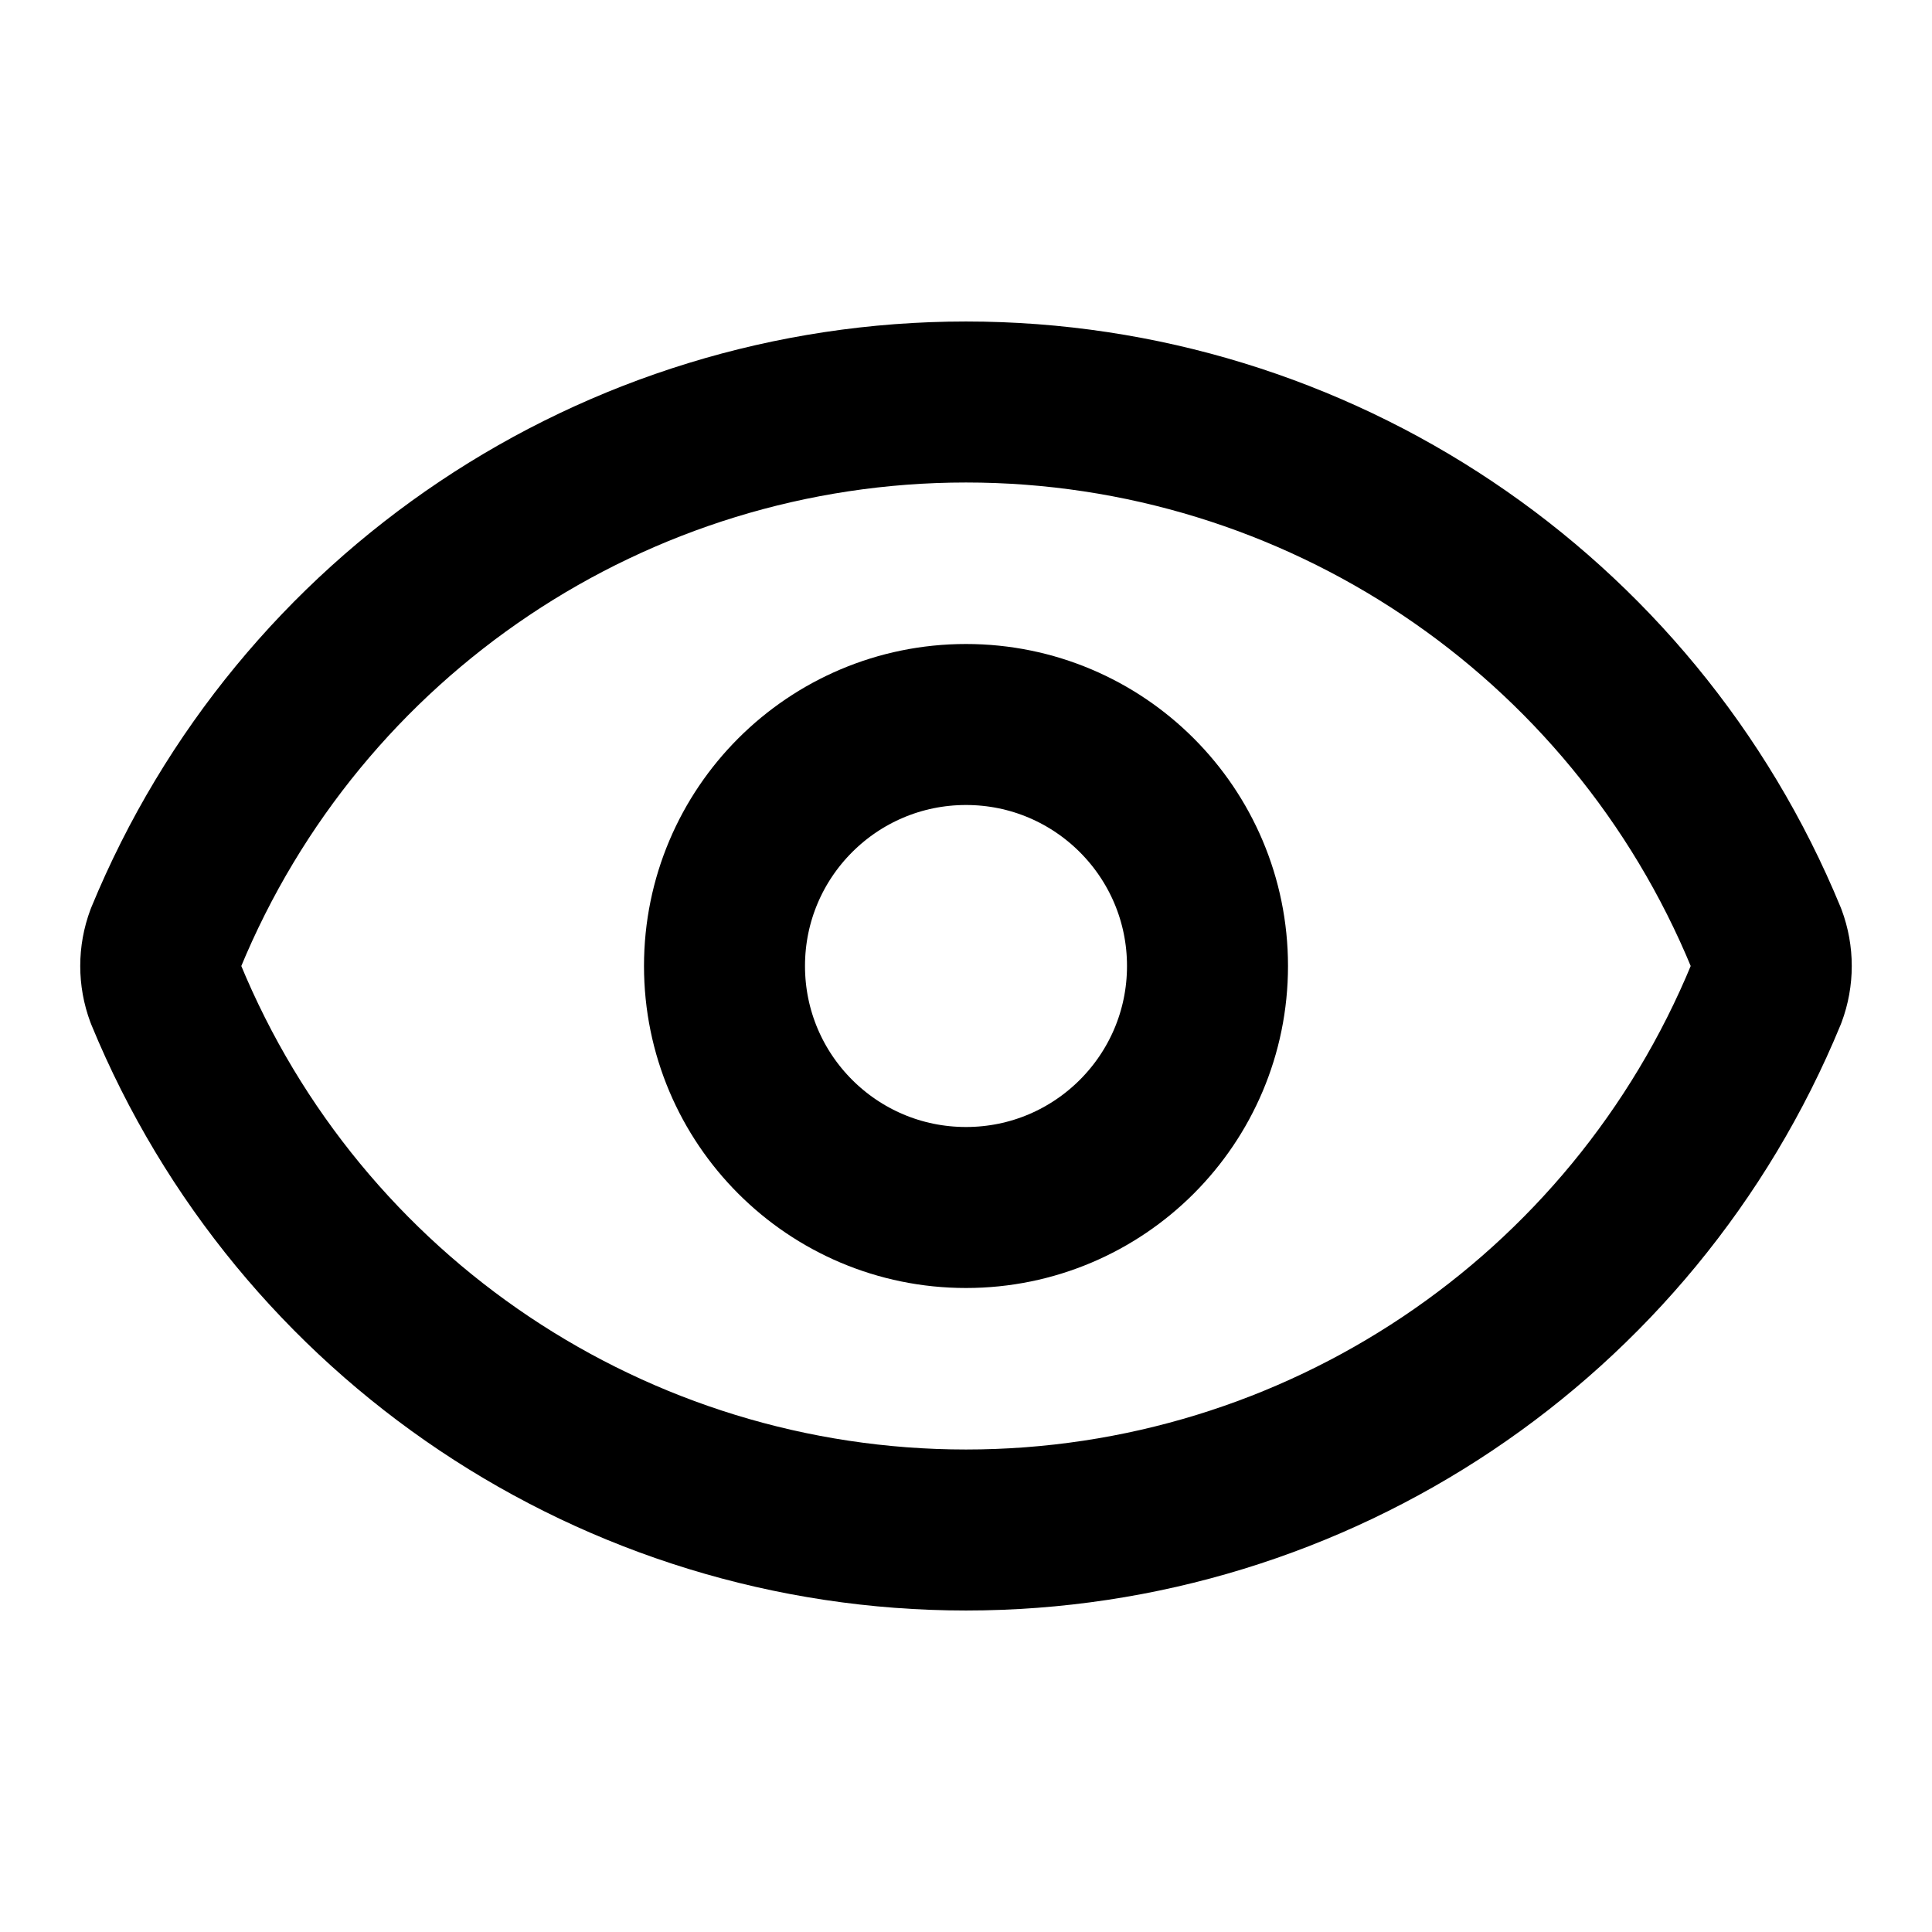
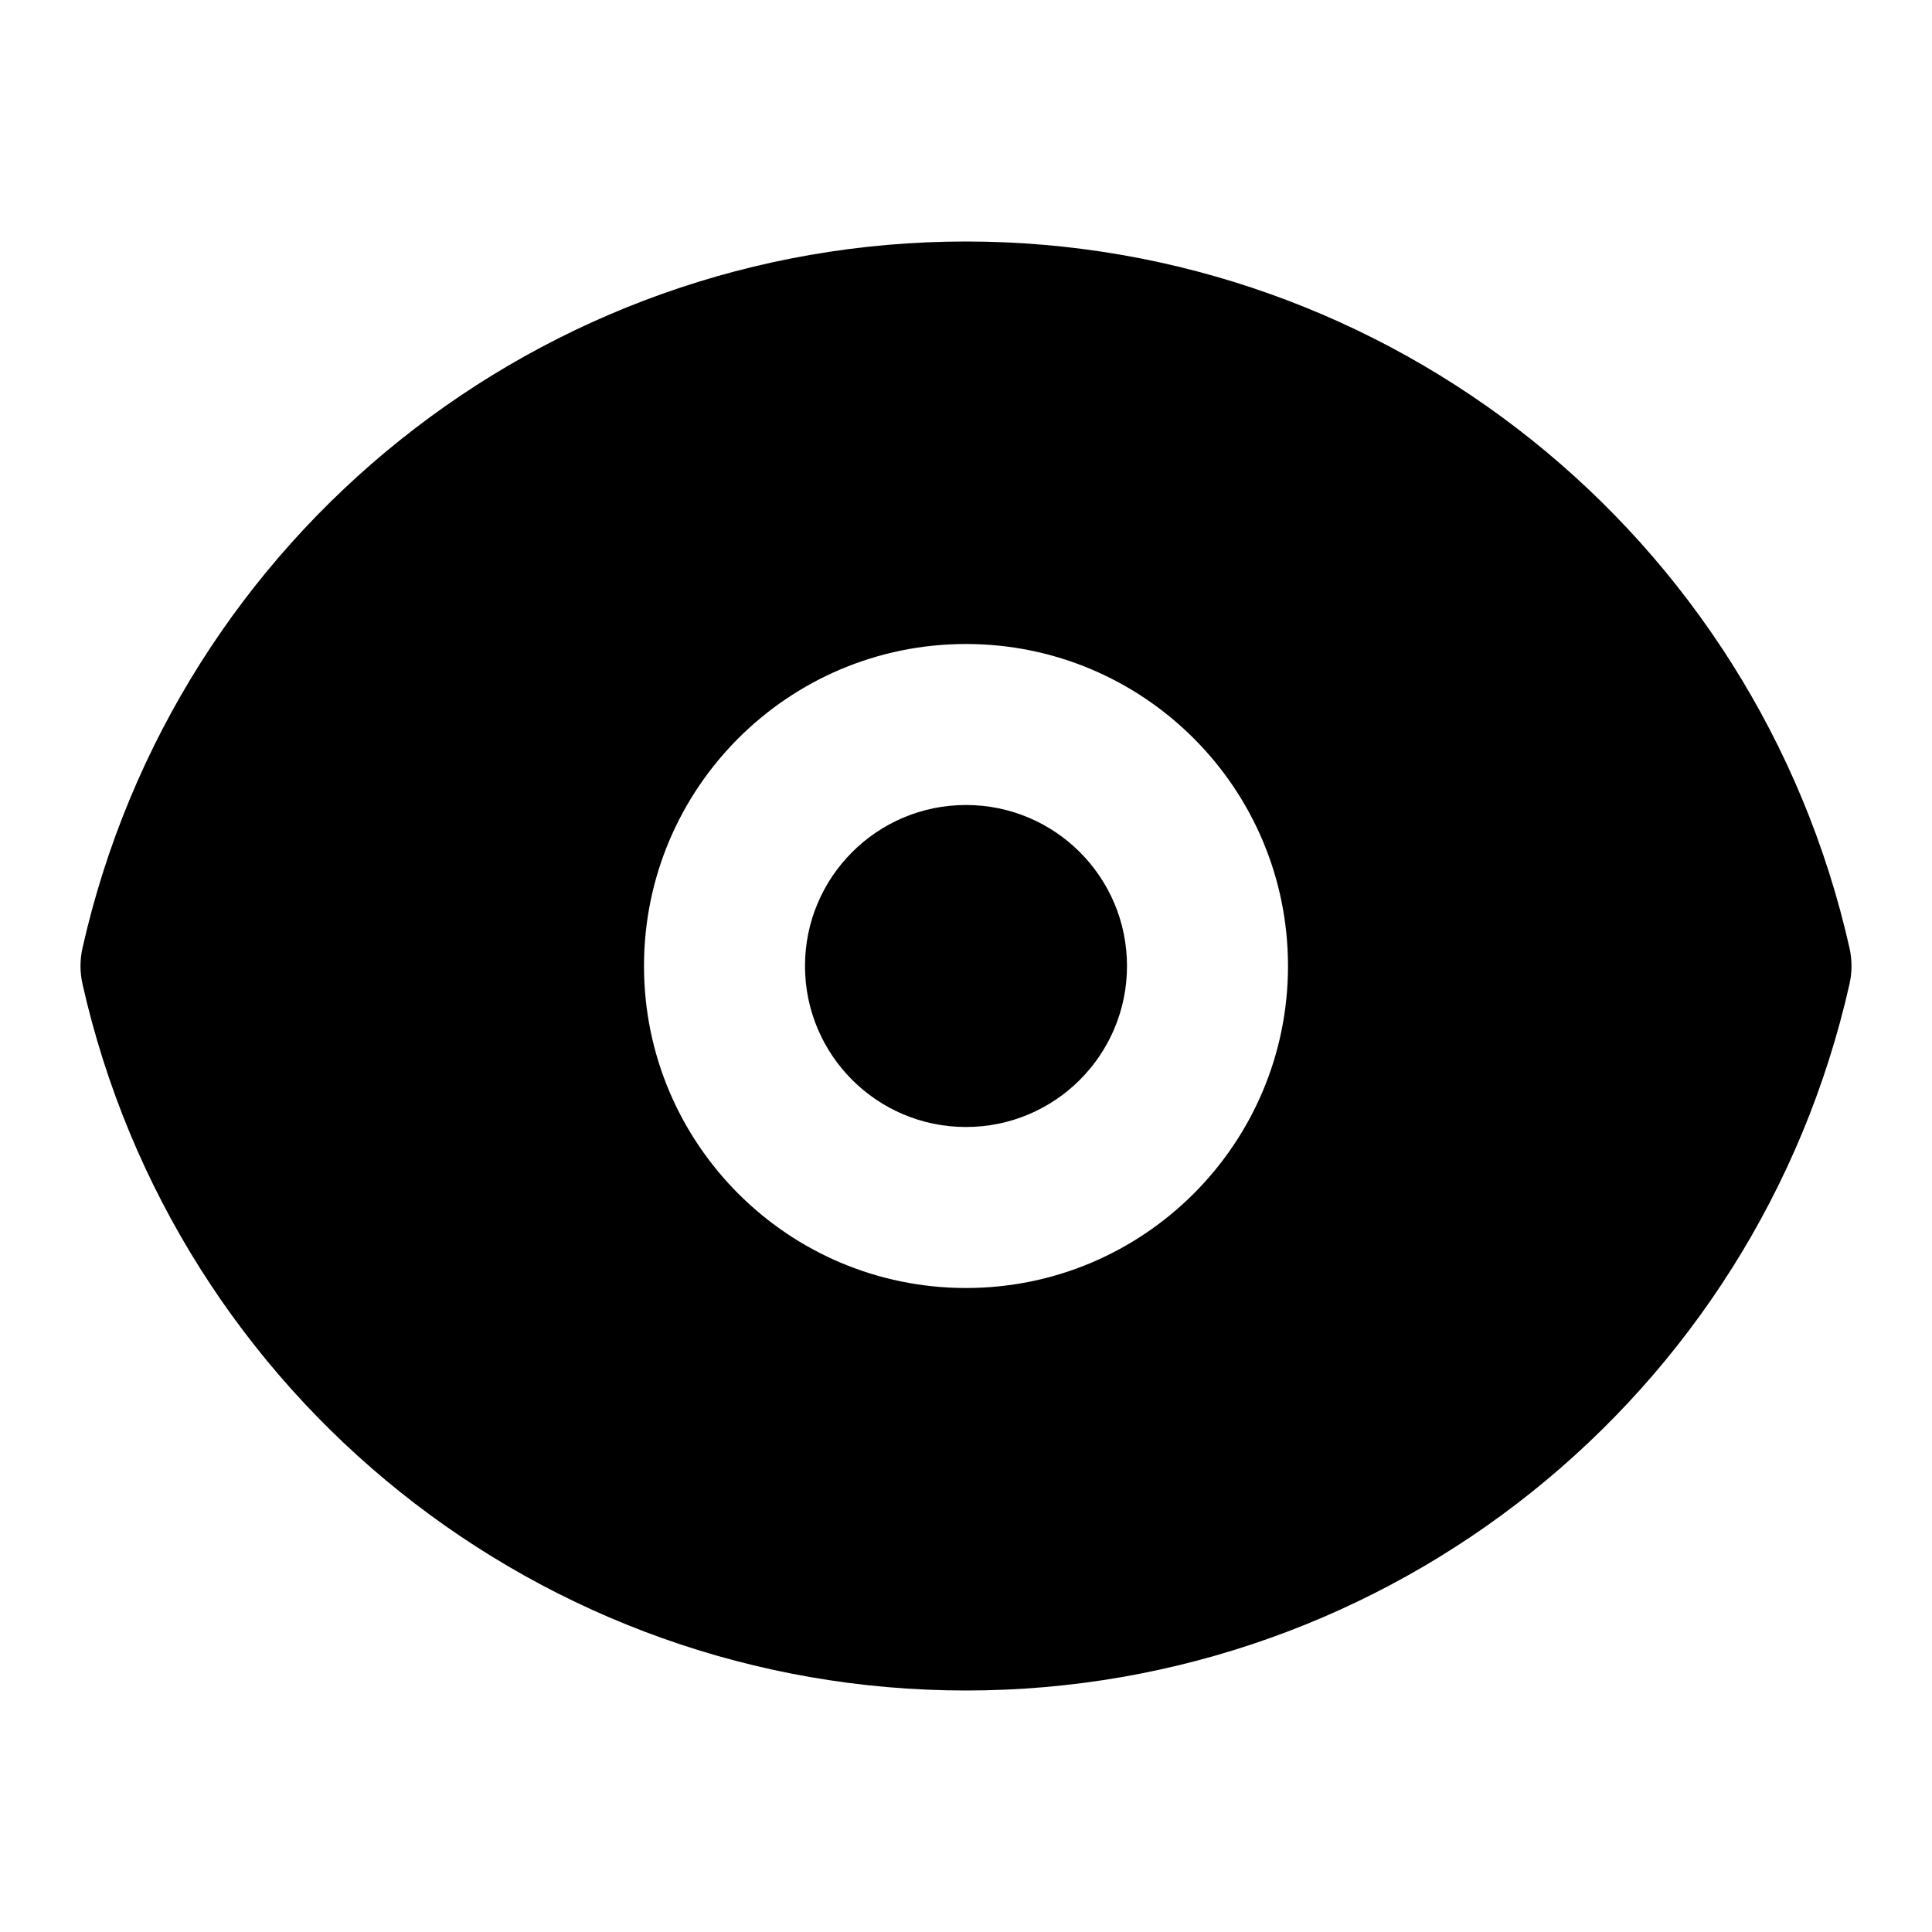
- <svg xmlns="http://www.w3.org/2000/svg" width="24" height="24" viewBox="0 0 24 24" fill="none" stroke="currentColor" stroke-width="2" stroke-linecap="round" stroke-linejoin="round">
-   <path d="M2.06 12.35a1 1 0 0 1 0-.7 10.75 10.75 0 0 1 19.88 0 1 1 0 0 1 0 .7 10.75 10.75 0 0 1-19.88 0" />
-   <circle cx="12" cy="12" r="3" />
+ <svg xmlns="http://www.w3.org/2000/svg" width="24" height="24" viewBox="0 0 24 24" fill="none">
+   <path d="M1.024 11.78C2.179 6.647 6.738 3 12 3C17.262 3 21.821 6.647 22.976 11.78C23.008 11.925 23.008 12.075 22.976 12.22C21.821 17.353 17.262 21 12 21C6.738 21 2.179 17.353 1.024 12.22C0.992 12.075 0.992 11.925 1.024 11.78ZM16 12C16 14.209 14.209 16 12 16C9.791 16 8 14.209 8 12C8 9.791 9.791 8 12 8C14.209 8 16 9.791 16 12ZM14 12C14 13.105 13.105 14 12 14C10.895 14 10 13.105 10 12C10 10.895 10.895 10 12 10C13.105 10 14 10.895 14 12Z" fill="currentColor" fill-rule="evenodd" clip-rule="evenodd" />
</svg>
